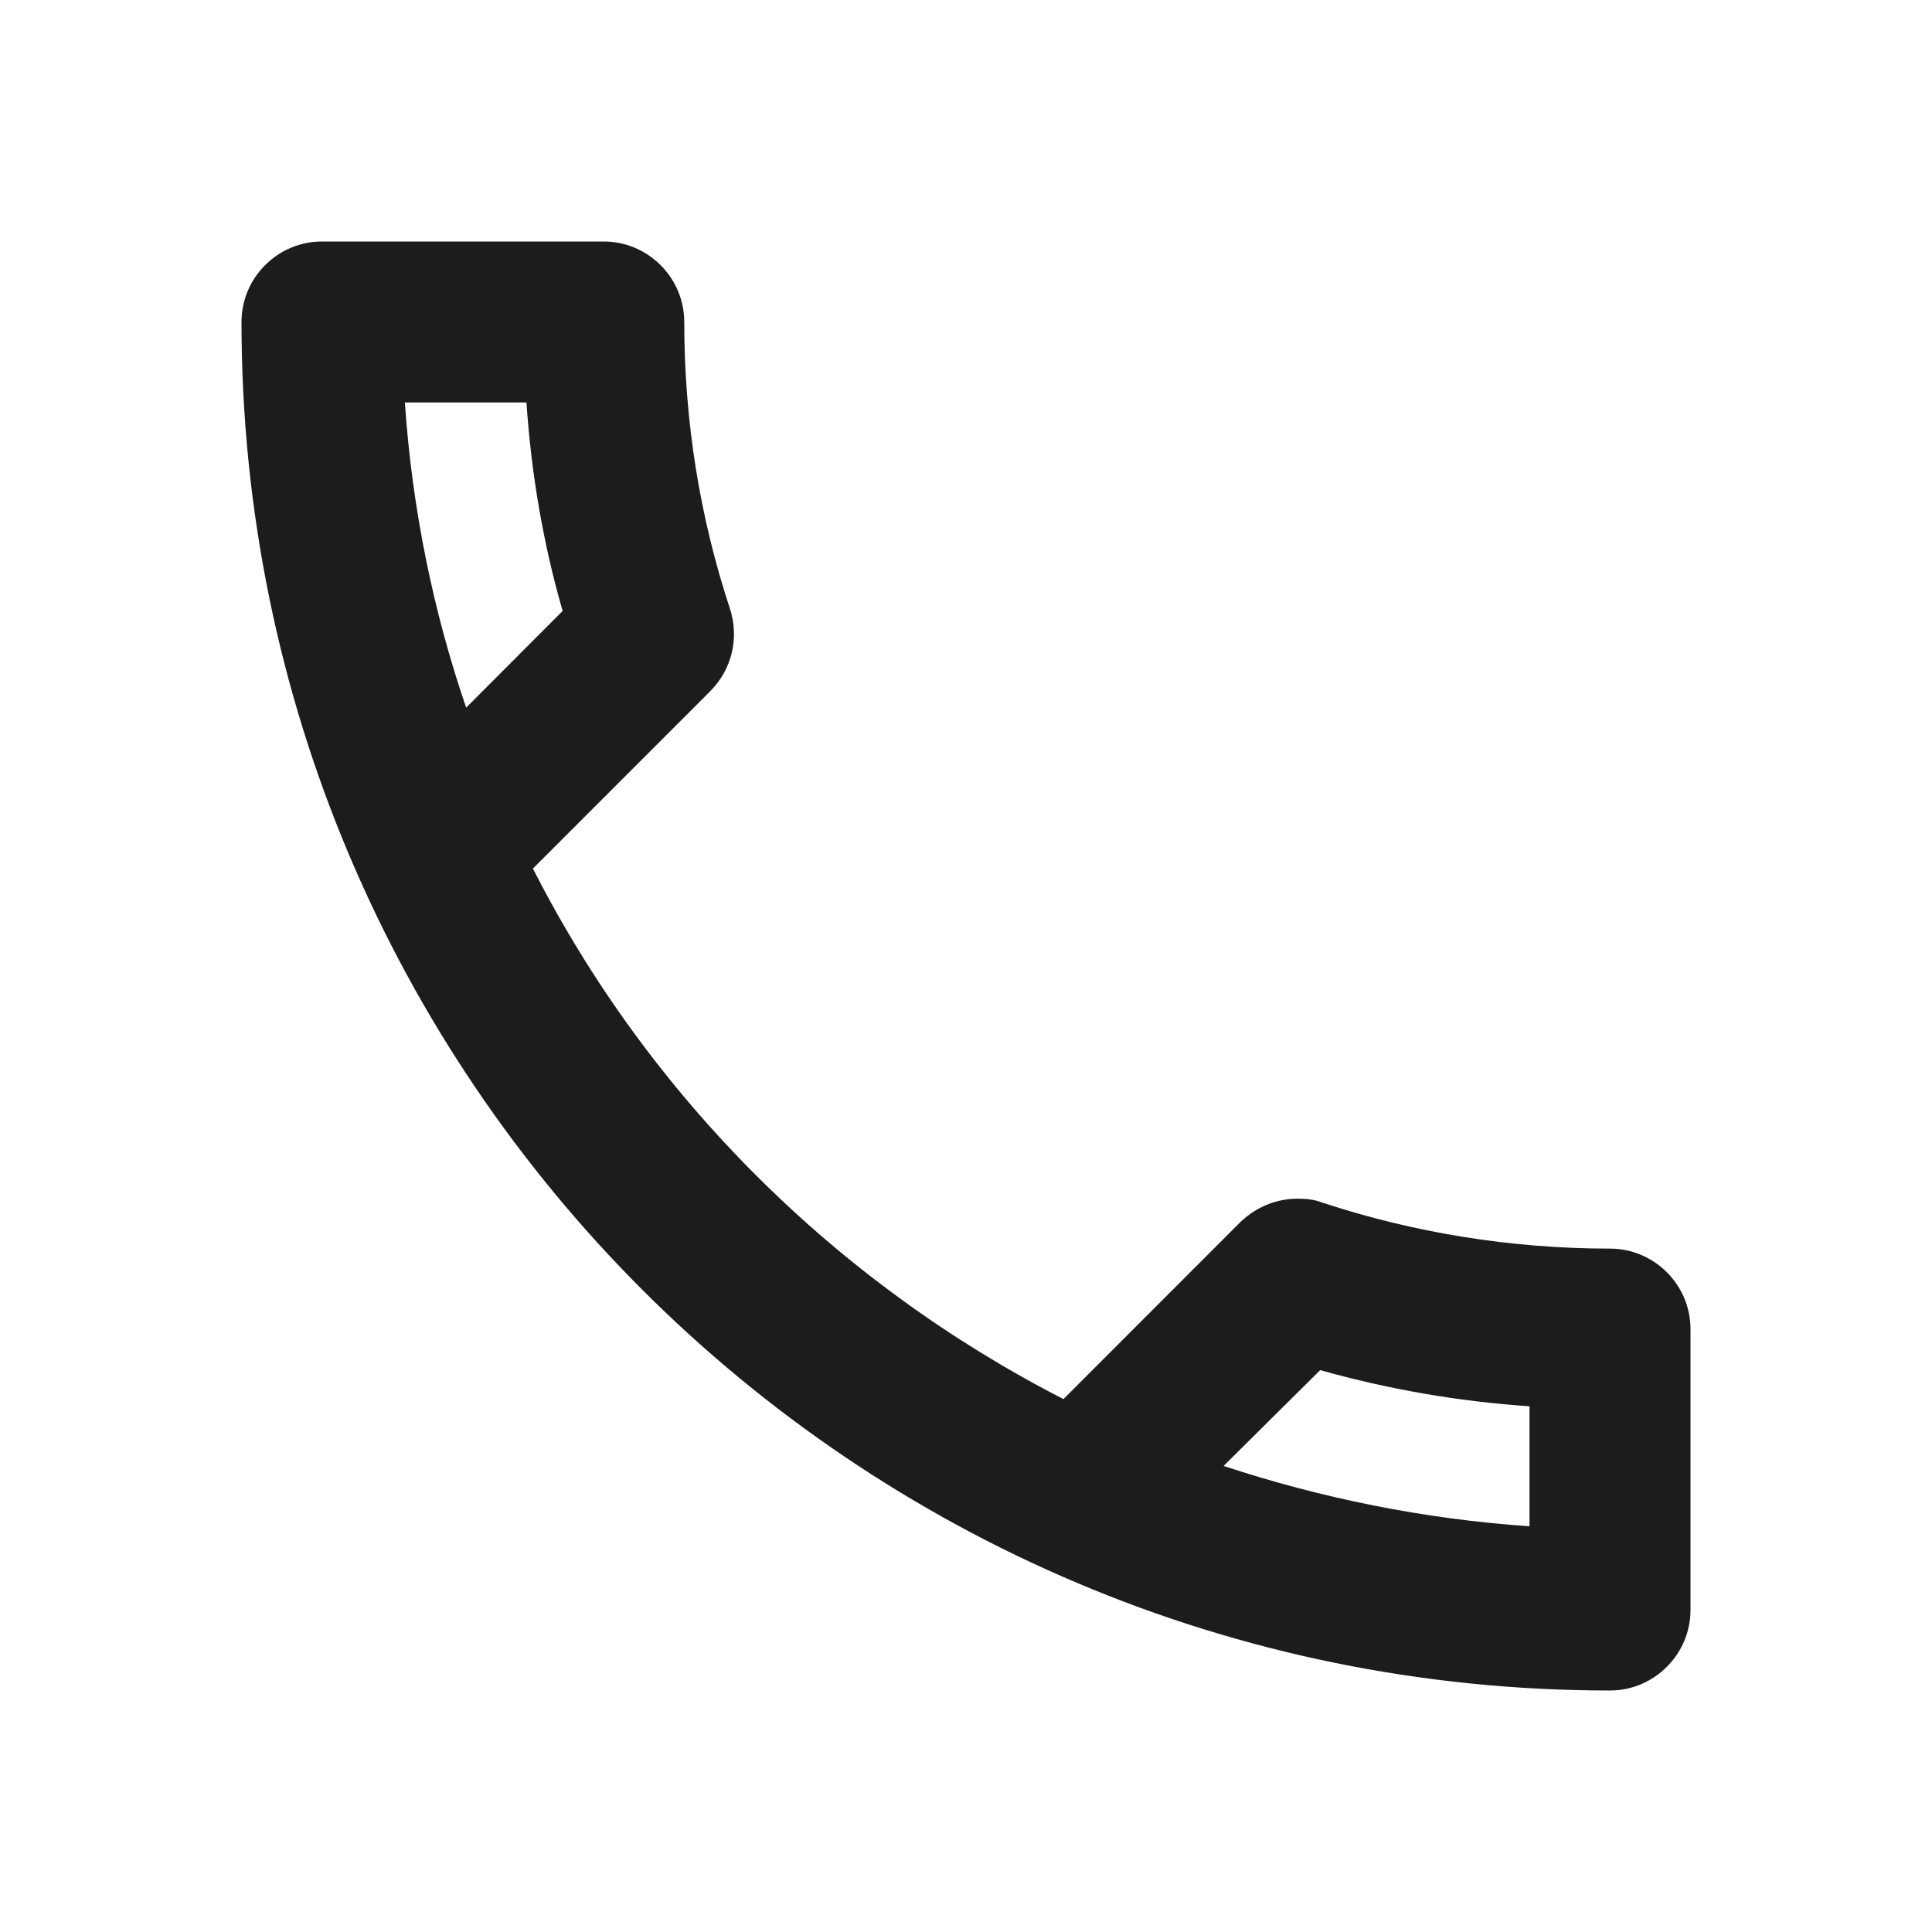
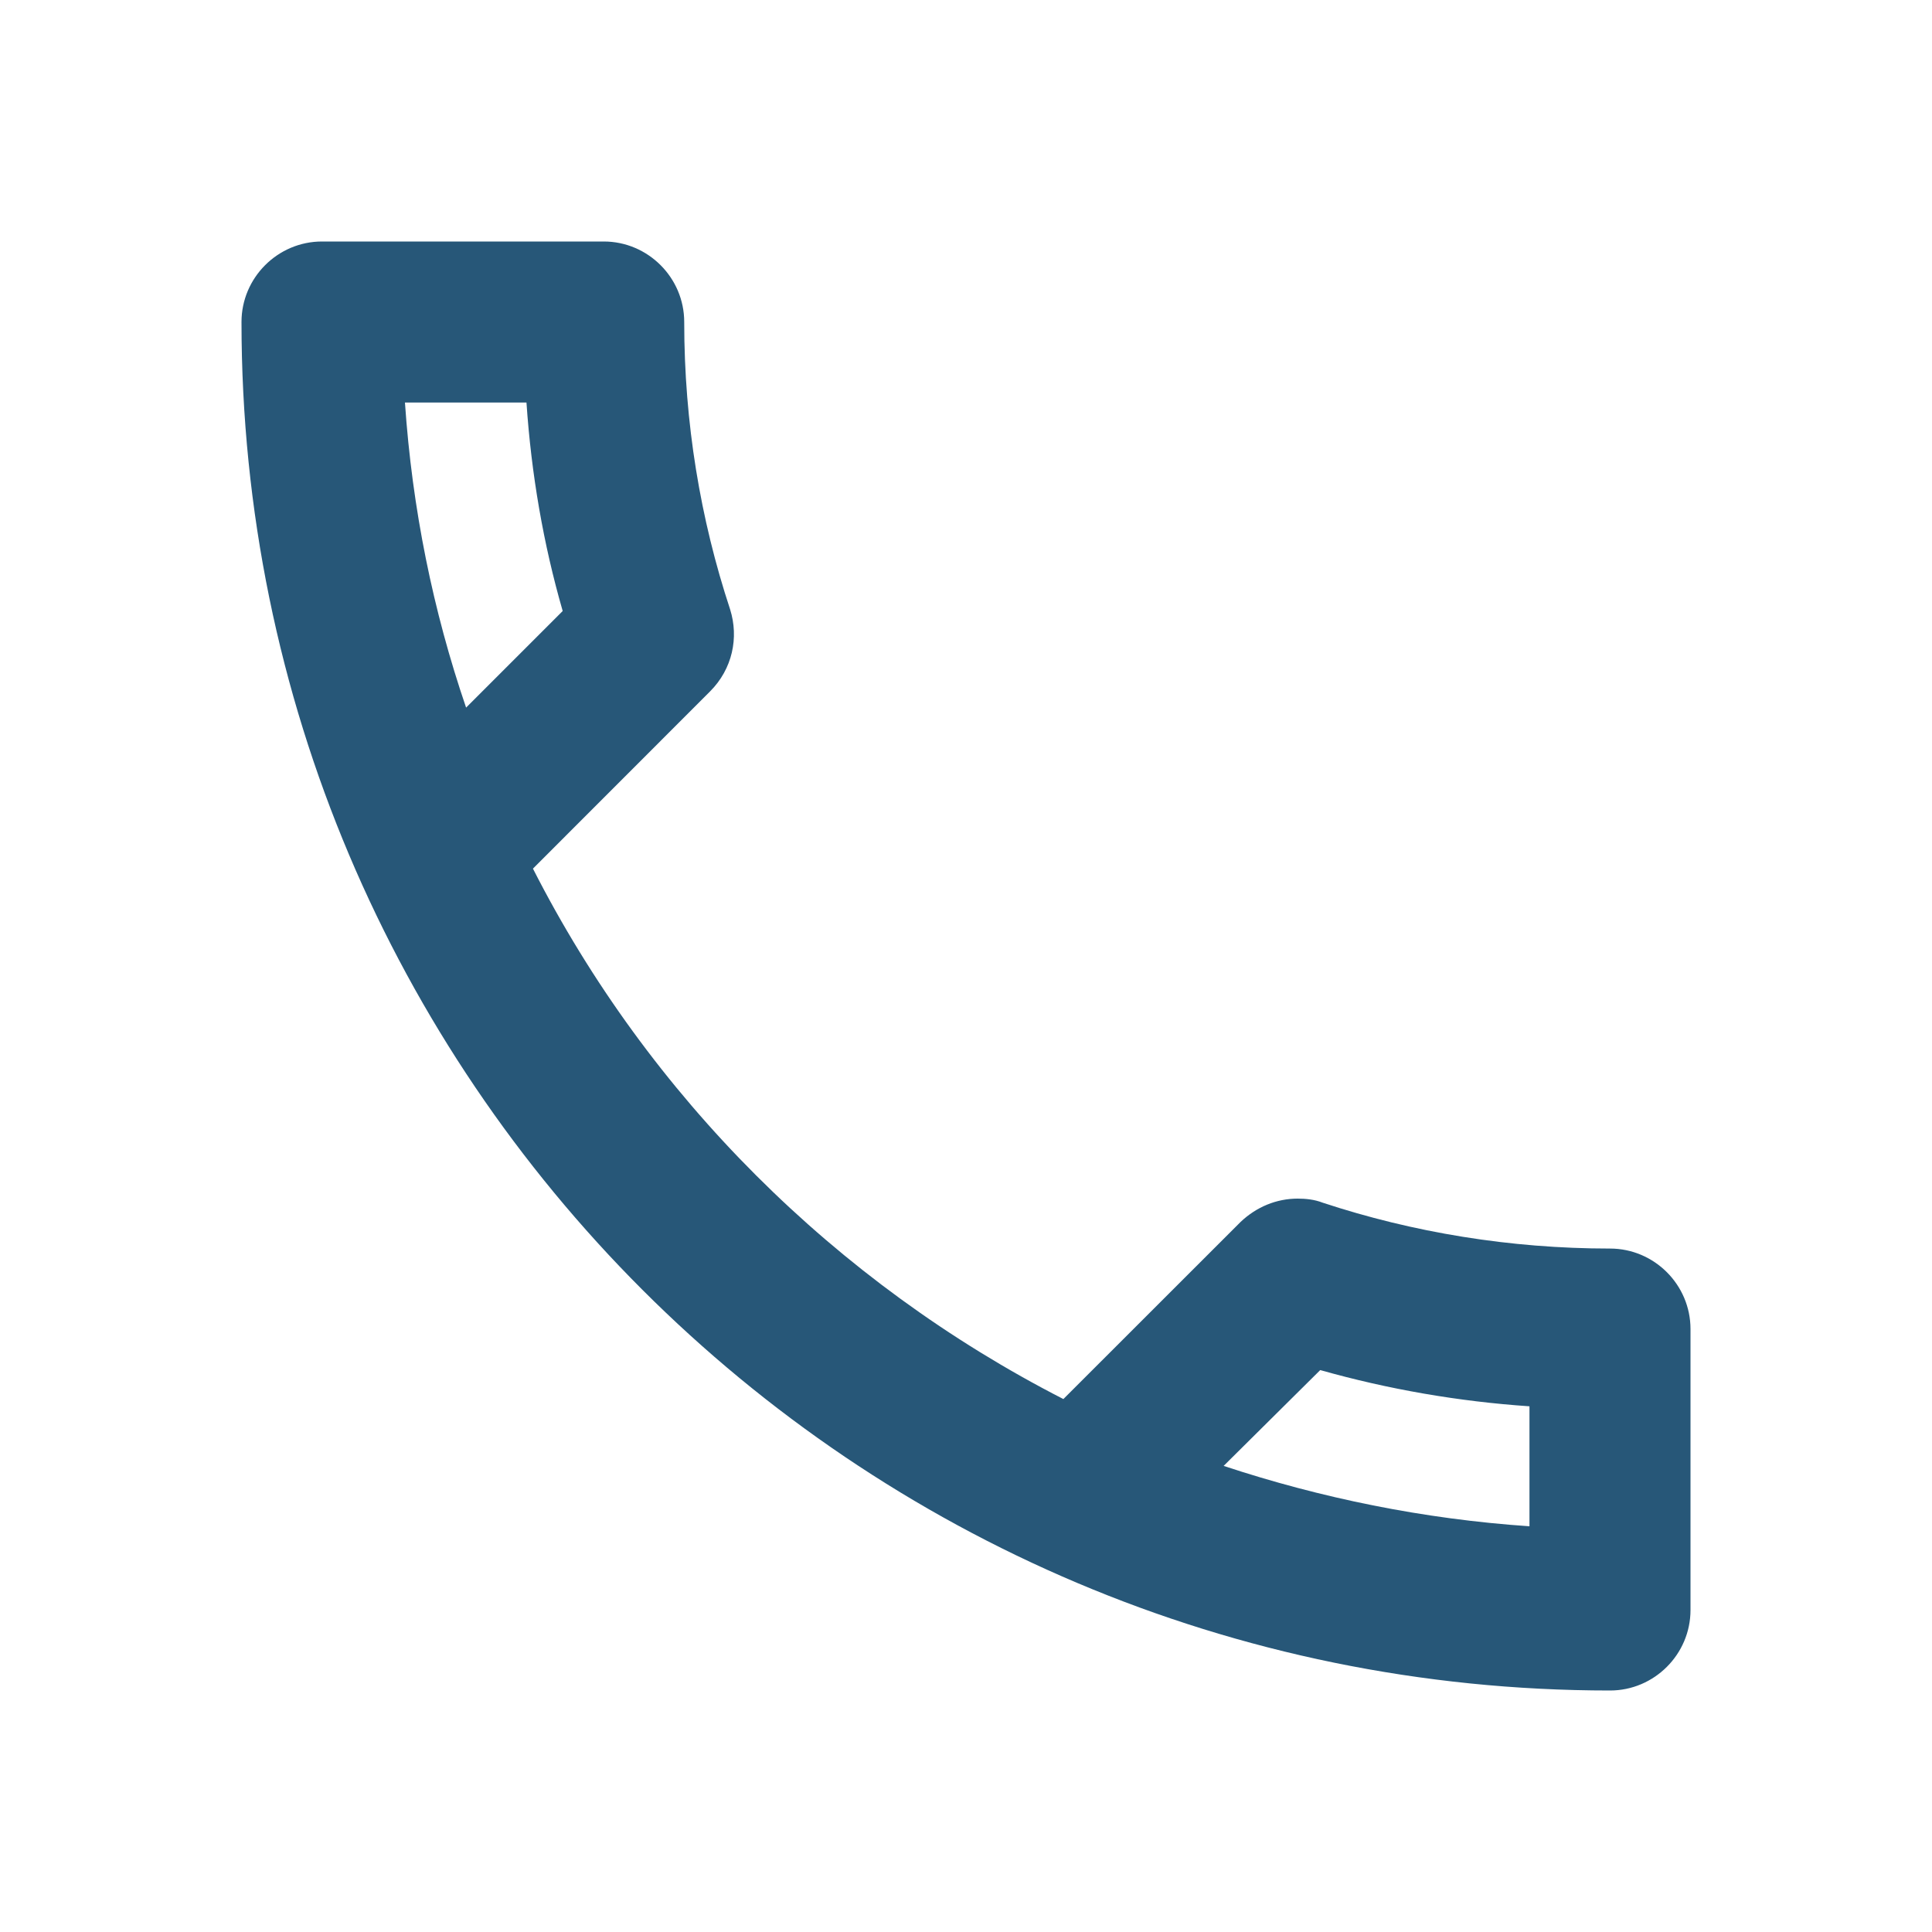
- <svg xmlns="http://www.w3.org/2000/svg" width="20" height="20" viewBox="0 0 18 18" fill="none">
-   <g clip-path="url(#clip0_6371_108967)">
-     <path d="M4.905 3.75C4.95 4.418 5.062 5.07 5.242 5.692L4.343 6.593C4.035 5.692 3.84 4.74 3.772 3.75H4.905ZM12.3 12.765C12.938 12.945 13.59 13.057 14.25 13.102V14.22C13.26 14.152 12.307 13.957 11.4 13.658L12.3 12.765ZM5.625 2.25H3C2.587 2.25 2.25 2.587 2.25 3C2.25 10.043 7.957 15.75 15 15.75C15.412 15.75 15.75 15.412 15.75 15V12.383C15.75 11.97 15.412 11.633 15 11.633C14.07 11.633 13.162 11.482 12.322 11.205C12.248 11.175 12.165 11.168 12.09 11.168C11.895 11.168 11.707 11.242 11.557 11.385L9.908 13.035C7.785 11.947 6.045 10.215 4.965 8.092L6.615 6.442C6.825 6.232 6.885 5.94 6.803 5.678C6.525 4.838 6.375 3.938 6.375 3C6.375 2.587 6.037 2.25 5.625 2.25Z" fill="#1D1C1D" />
-   </g>
-   <defs>
-     <clipPath id="clip0_6371_108967">
-       <rect width="18" height="18" fill="currentColor" />
-     </clipPath>
-   </defs>
+ <svg xmlns="http://www.w3.org/2000/svg" width="20" height="20" viewBox="0 0 20 20" fill="none">
+   <path d="M5.45 4.167C5.5 4.908 5.625 5.633 5.825 6.325L4.825 7.325C4.483 6.325 4.267 5.267 4.192 4.167H5.45ZM13.667 14.183C14.375 14.383 15.1 14.508 15.833 14.558V15.8C14.733 15.725 13.675 15.508 12.667 15.175L13.667 14.183ZM6.25 2.5H3.333C2.875 2.5 2.5 2.875 2.5 3.333C2.5 11.158 8.842 17.5 16.667 17.5C17.125 17.5 17.5 17.125 17.5 16.667V13.758C17.5 13.3 17.125 12.925 16.667 12.925C15.633 12.925 14.625 12.758 13.692 12.45C13.608 12.417 13.517 12.408 13.433 12.408C13.217 12.408 13.008 12.492 12.842 12.65L11.008 14.483C8.65 13.275 6.717 11.35 5.517 8.992L7.35 7.158C7.583 6.925 7.65 6.6 7.558 6.308C7.25 5.375 7.083 4.375 7.083 3.333C7.083 2.875 6.708 2.5 6.25 2.5Z" fill="#275778" />
</svg>
